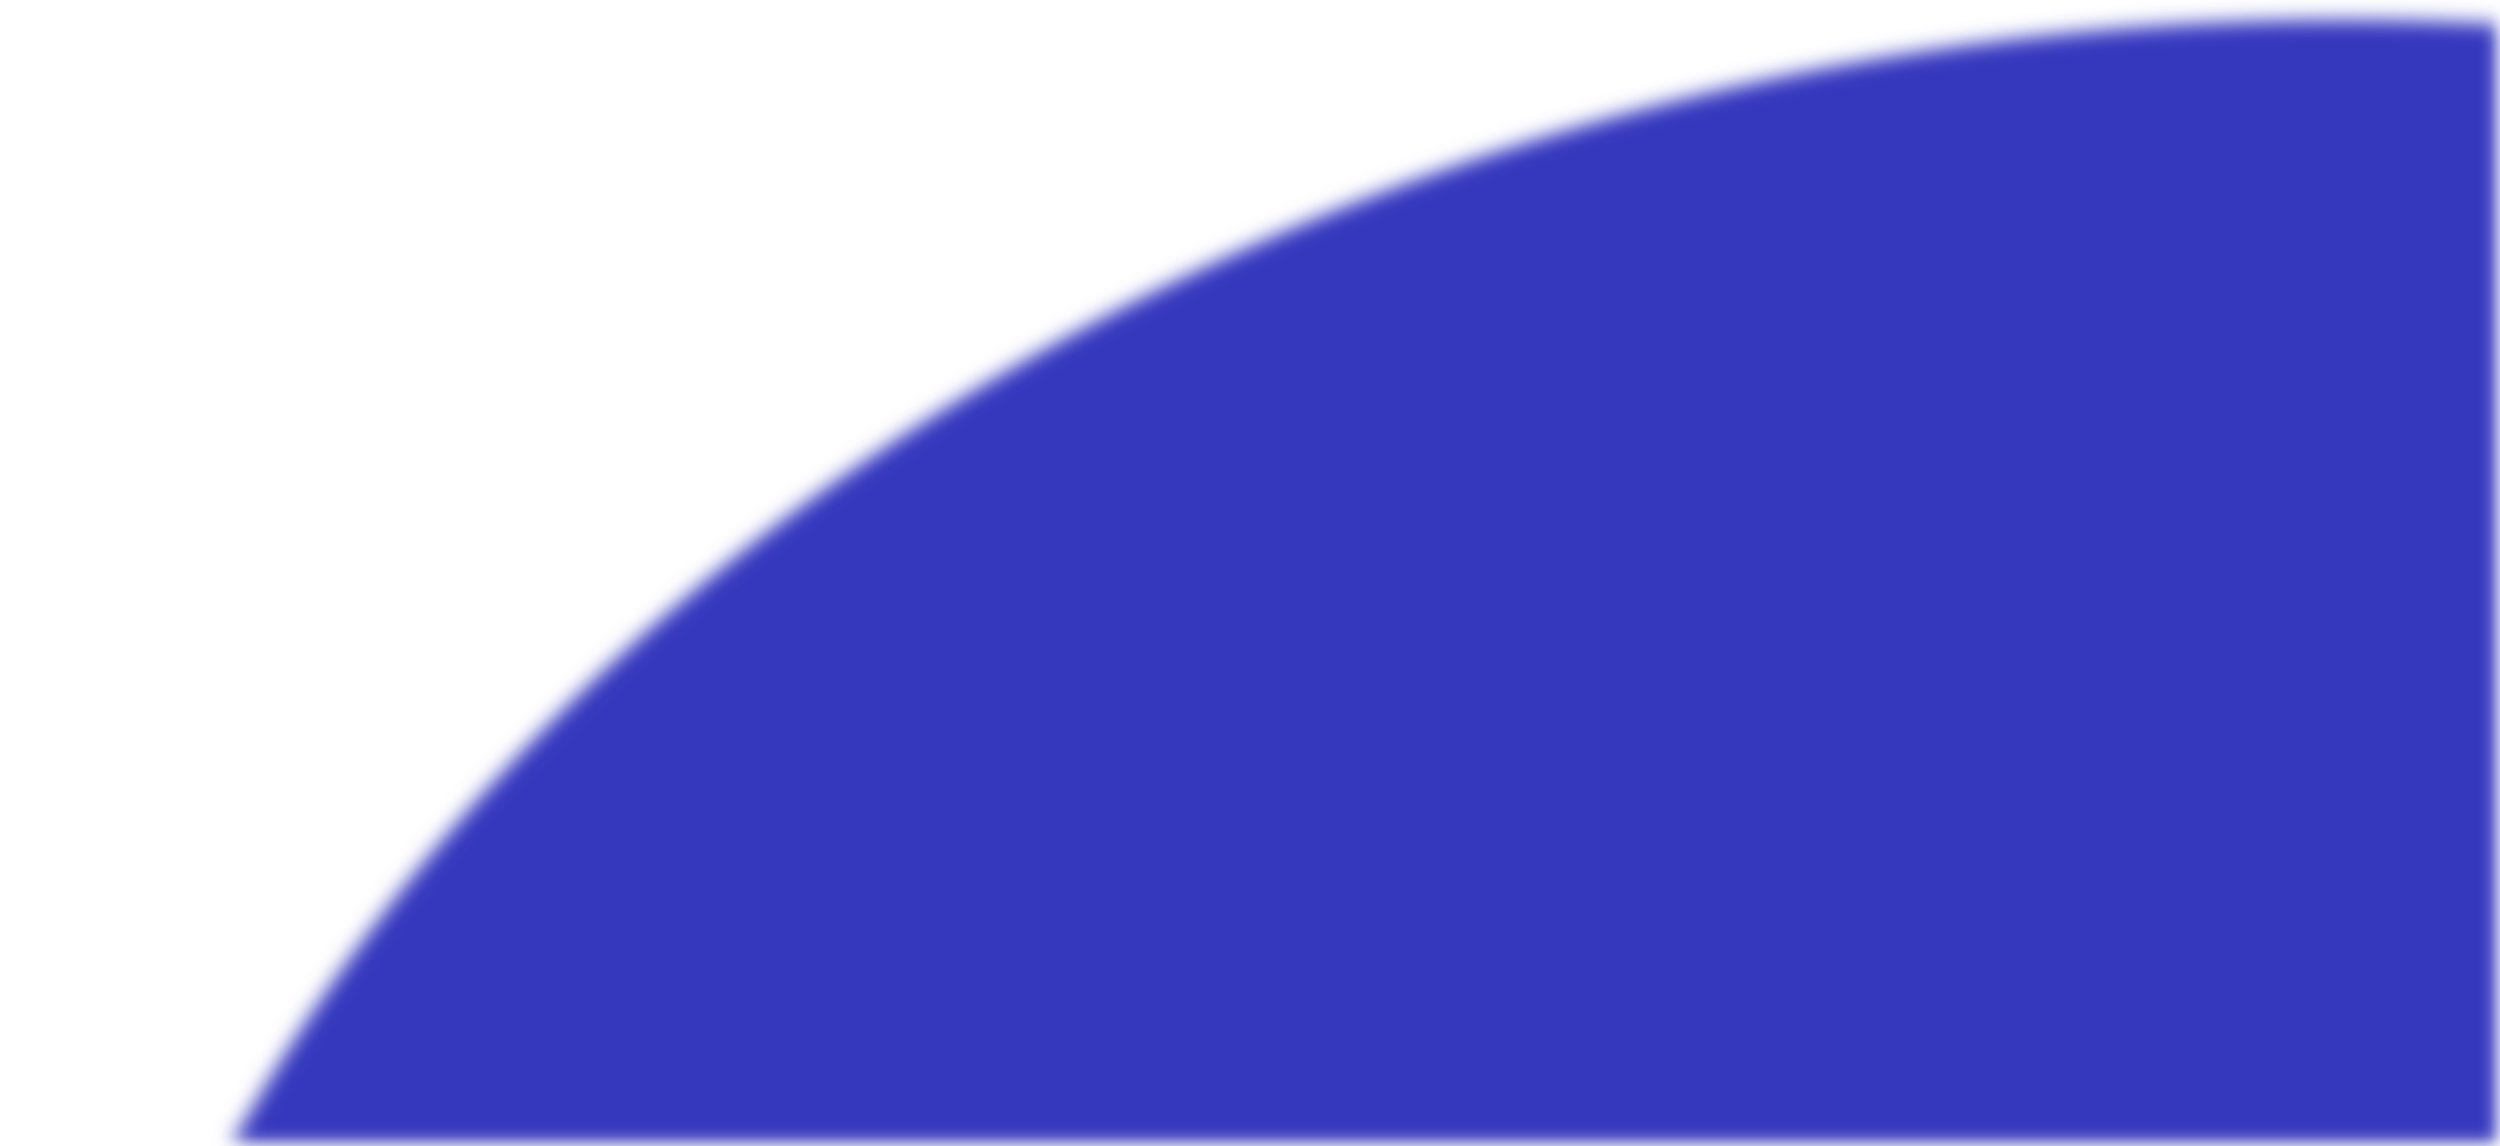
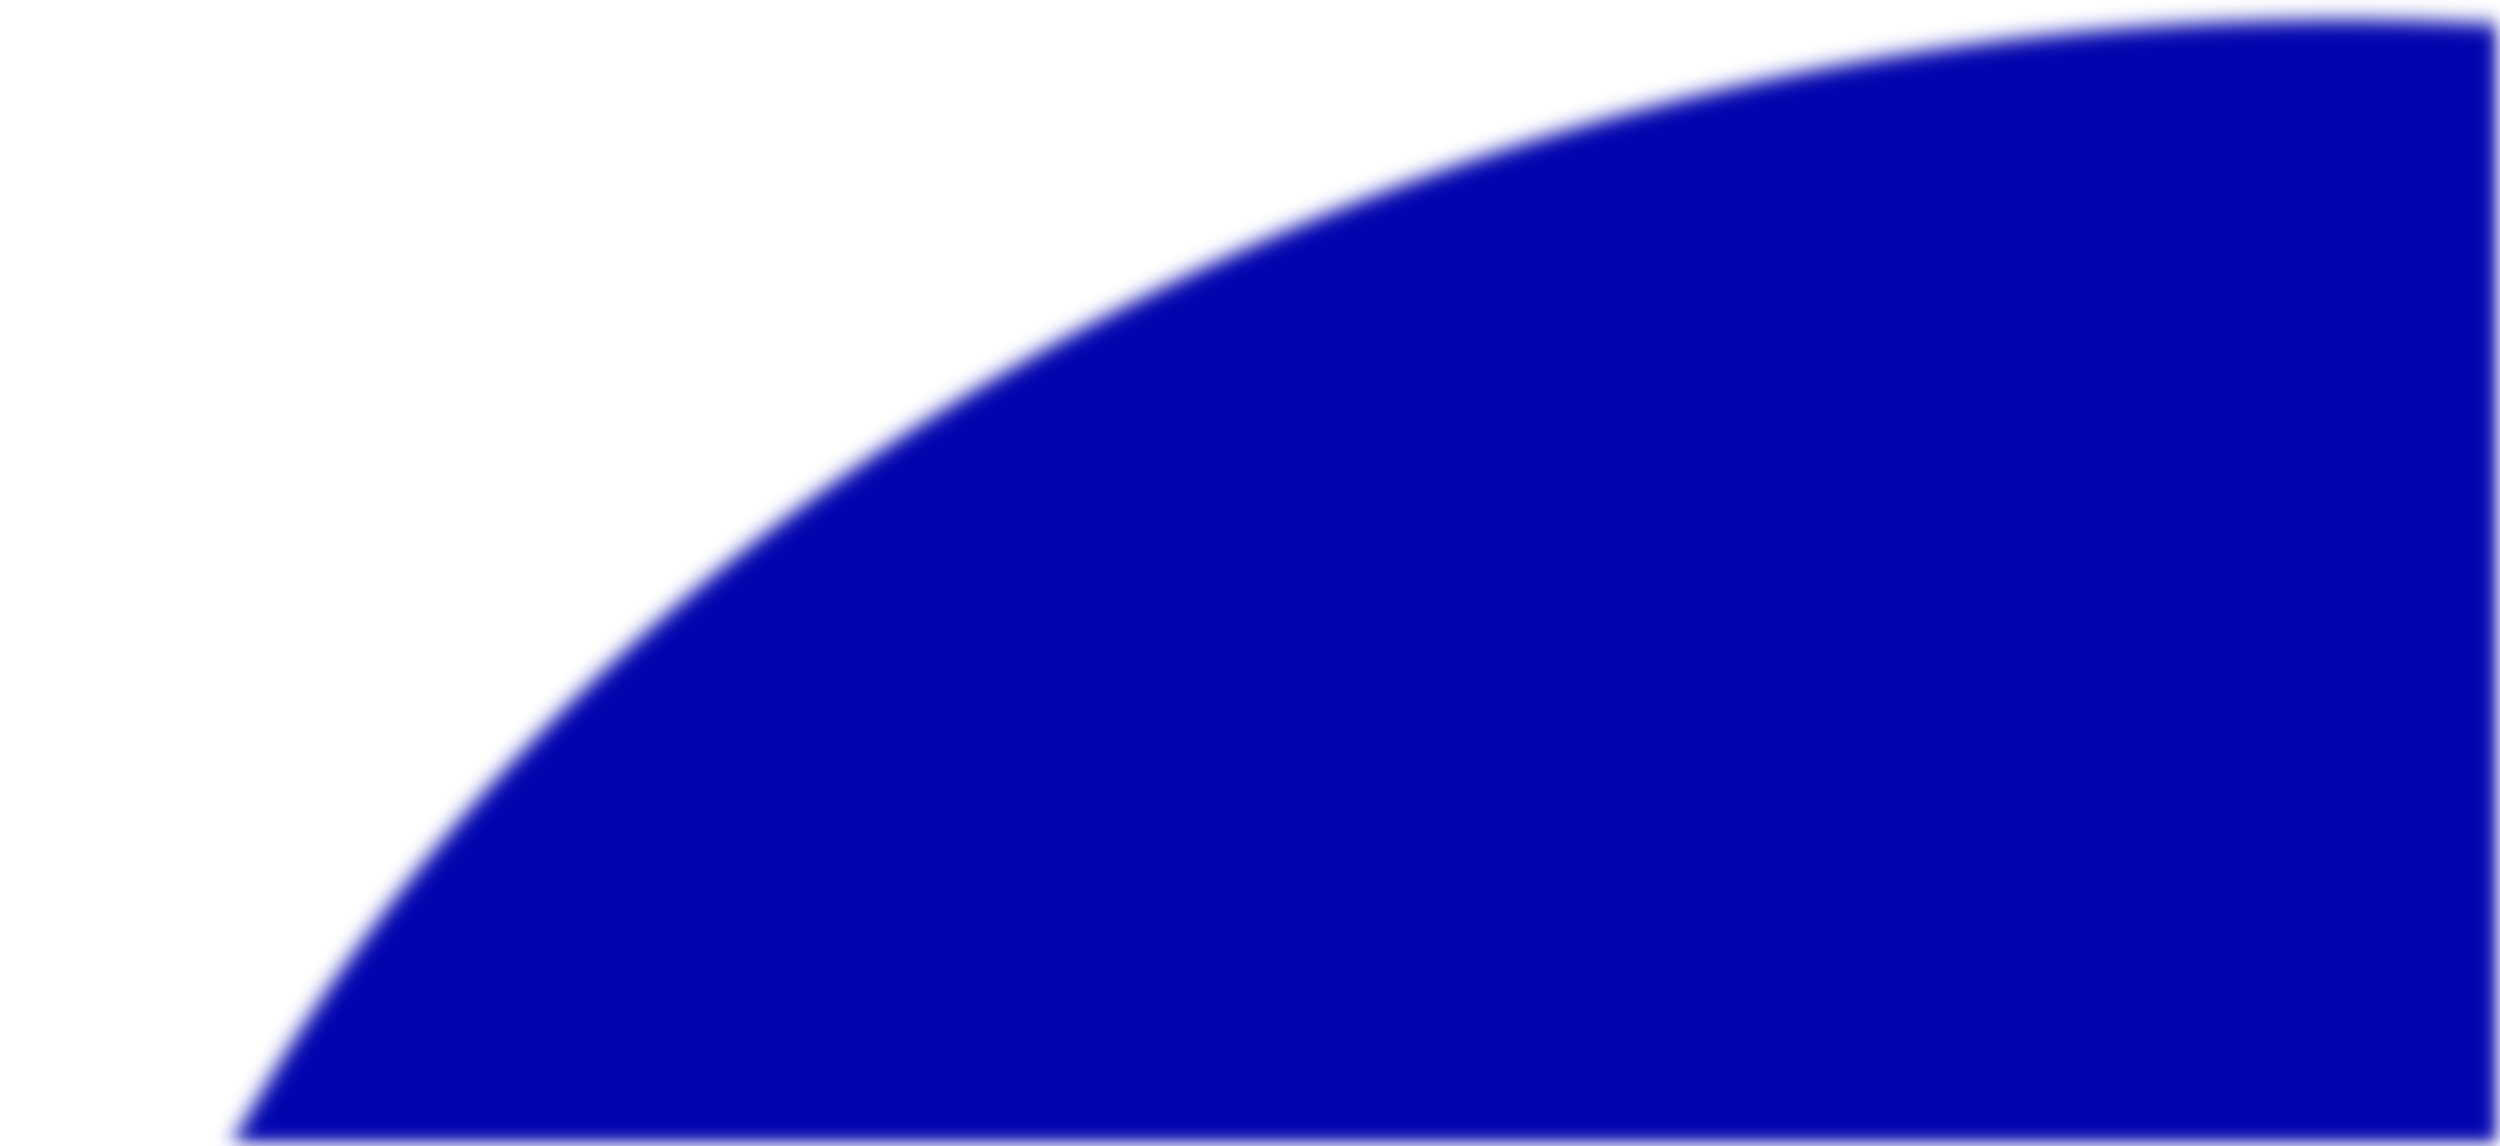
<svg xmlns="http://www.w3.org/2000/svg" width="631" height="289" viewBox="0 0 631 289" fill="none">
-   <g opacity="0.8" filter="url(#filter0_f_970_50)">
+   <g filter="url(#filter0_f_1016_50)">
    <ellipse cx="591.5" cy="492.5" rx="586.5" ry="487.5" fill="#0205AD" />
  </g>
  <defs>
-     <filter id="filter0_f_970_50" x="0" y="0" width="1183" height="985" filterUnits="userSpaceOnUse" color-interpolation-filters="sRGB">
+     <filter id="filter0_f_1016_50" x="0" y="0" width="1183" height="985" filterUnits="userSpaceOnUse" color-interpolation-filters="sRGB">
      <feFlood flood-opacity="0" result="BackgroundImageFix" />
      <feBlend mode="normal" in="SourceGraphic" in2="BackgroundImageFix" result="shape" />
-       <feGaussianBlur stdDeviation="2.5" result="effect1_foregroundBlur_970_50" />
+       <feGaussianBlur stdDeviation="2.5" result="effect1_foregroundBlur_1016_50" />
    </filter>
  </defs>
</svg>
